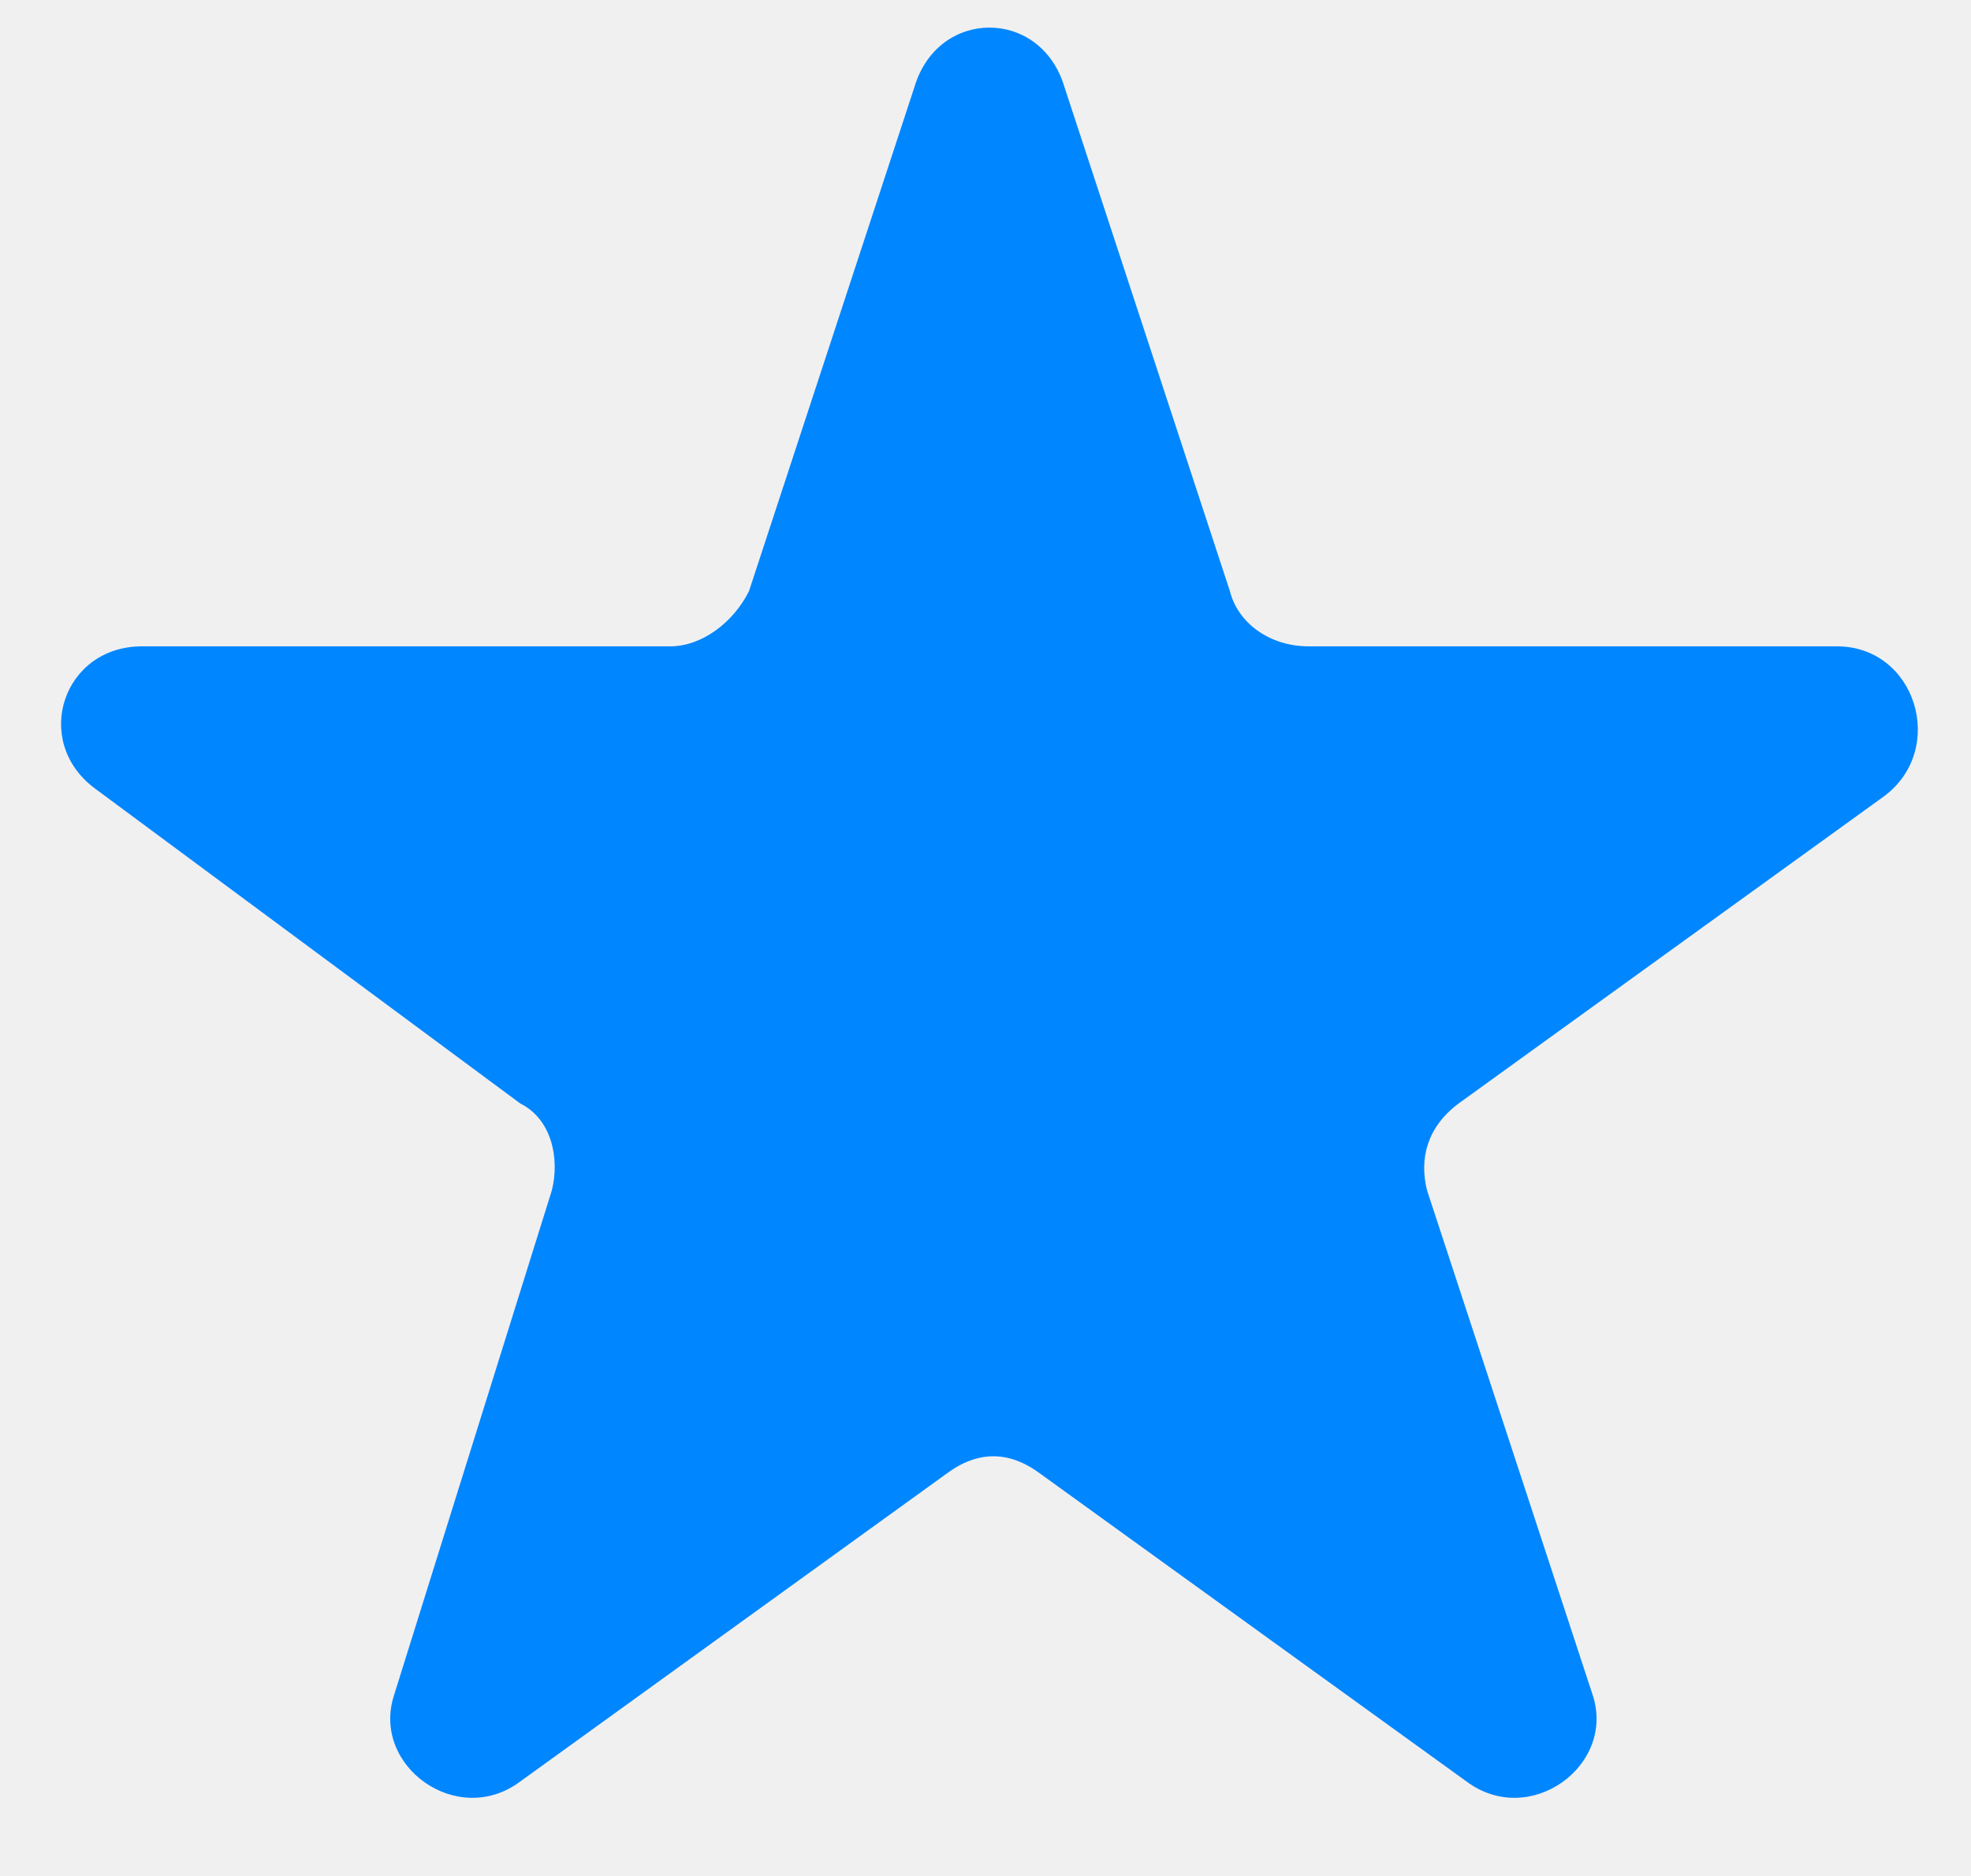
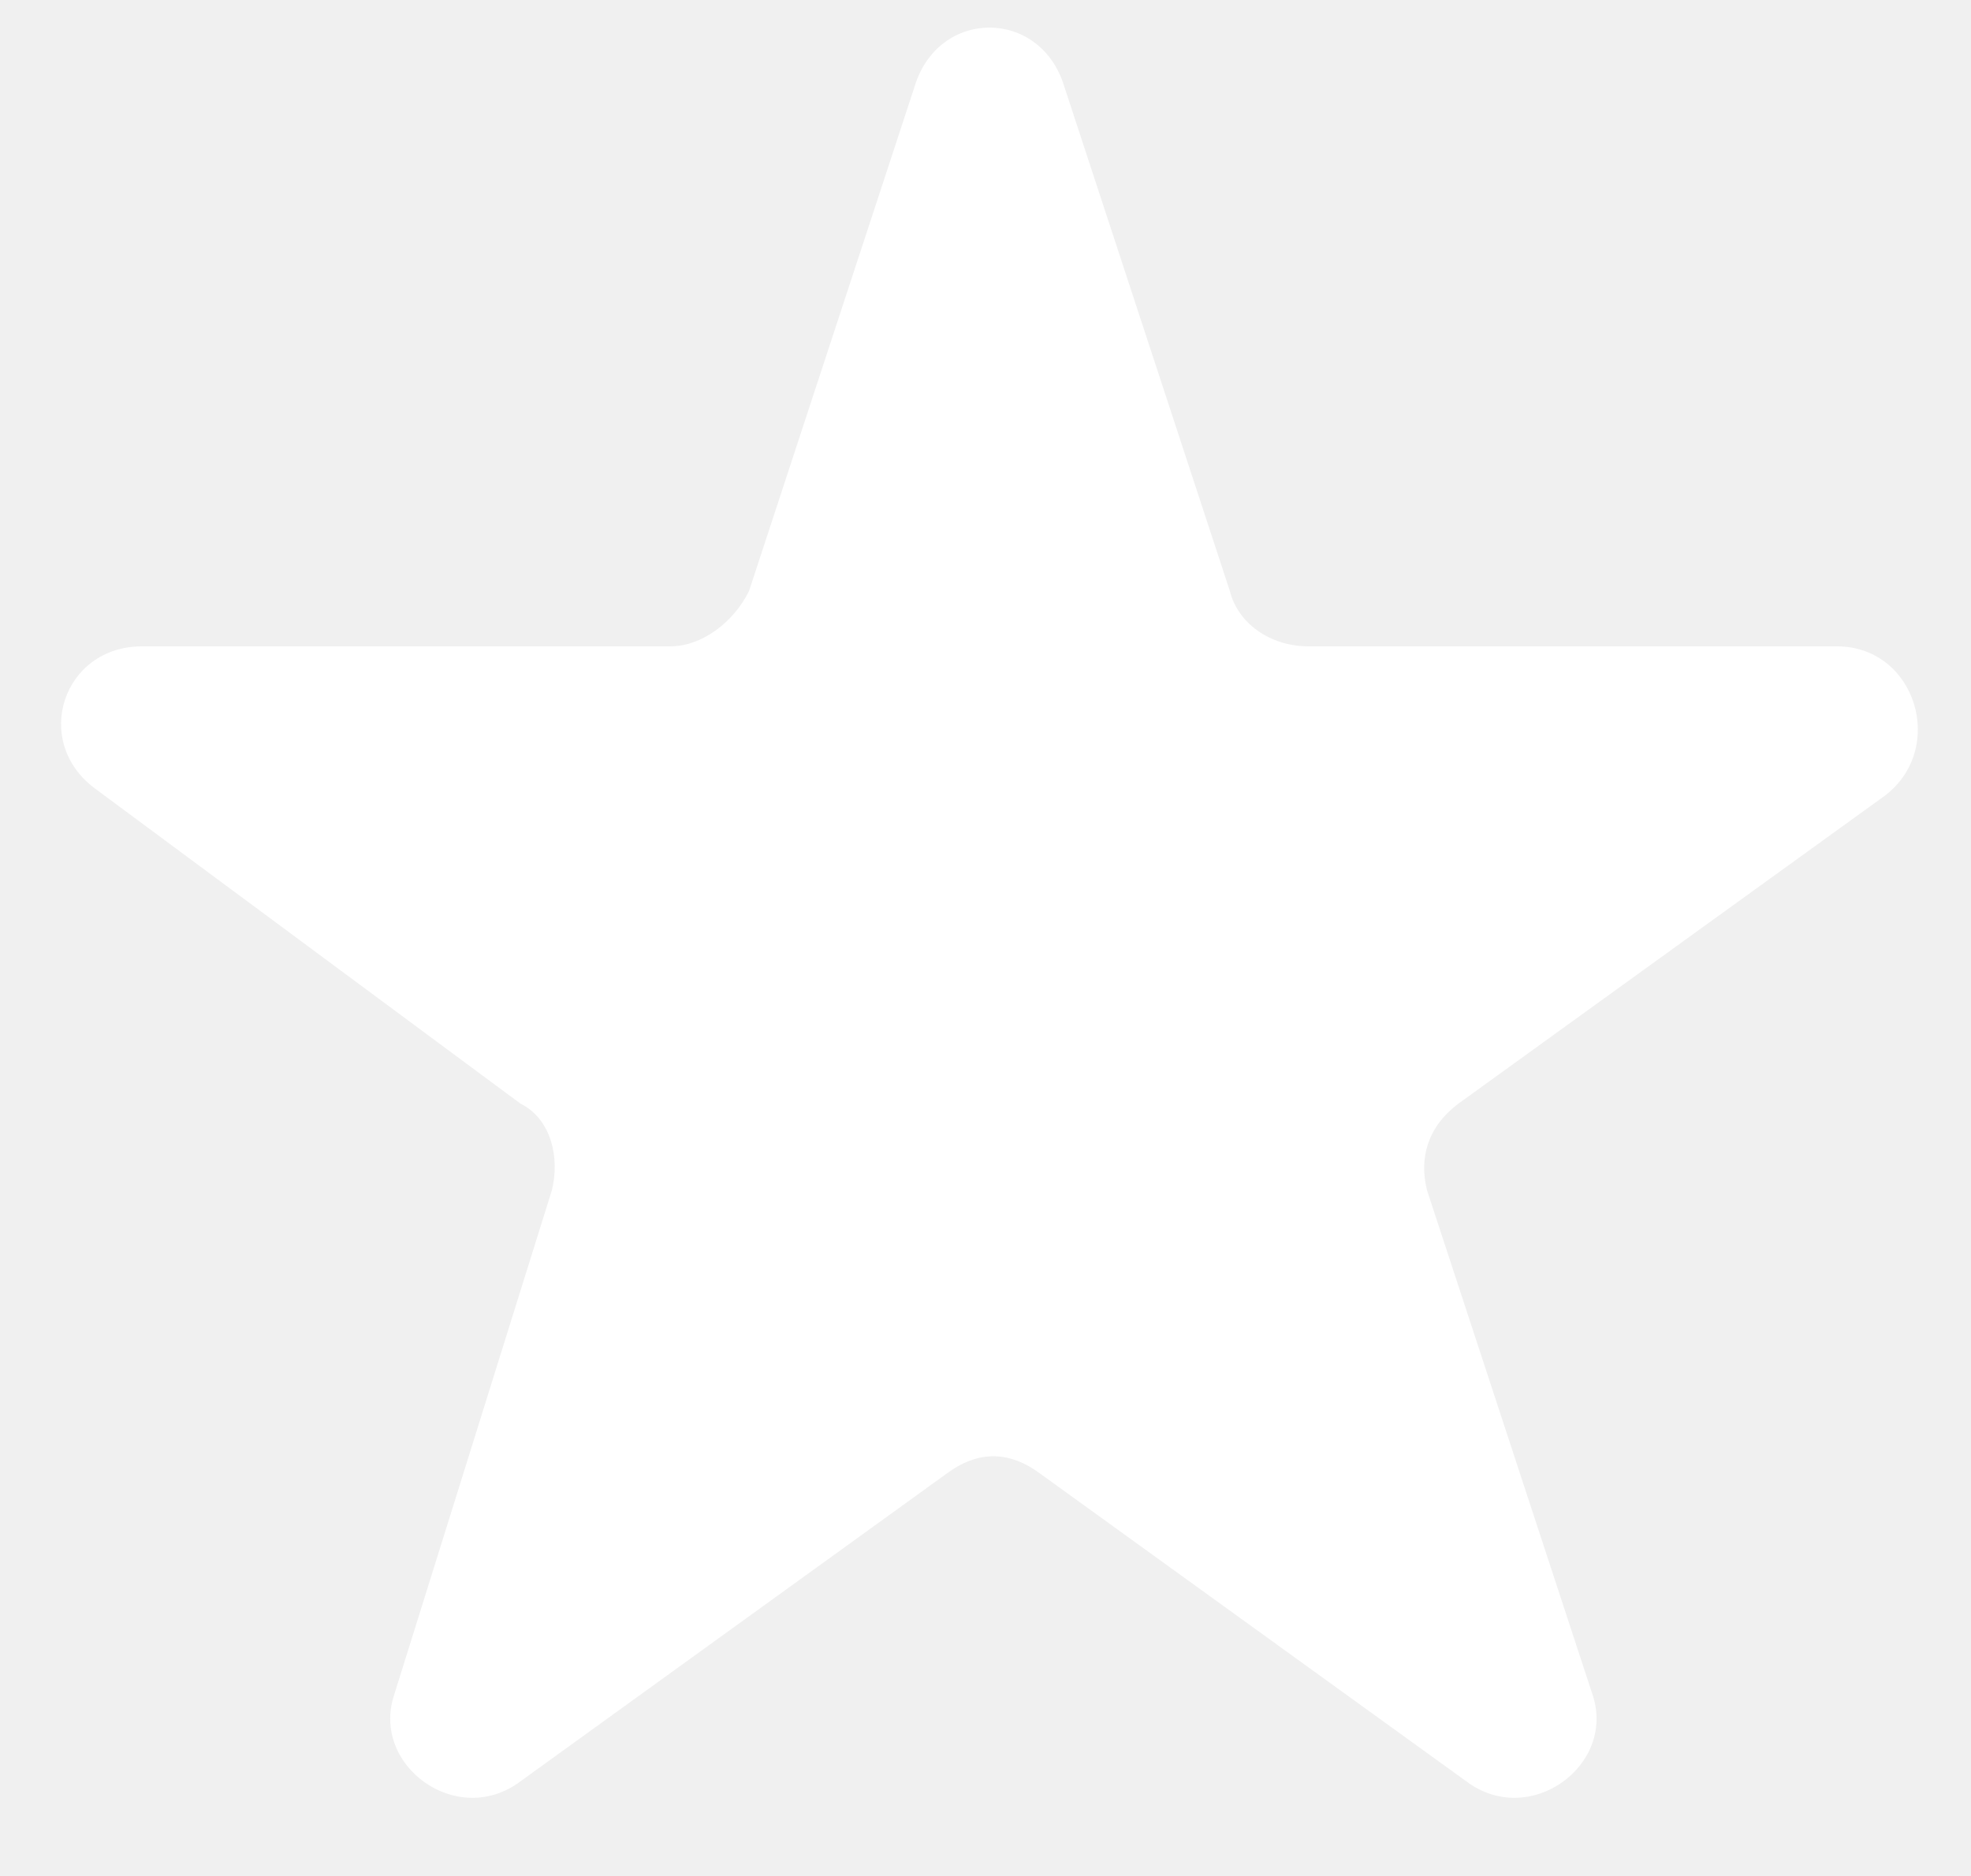
<svg xmlns="http://www.w3.org/2000/svg" version="1.1" id="Camada_1" x="0px" y="0px" viewBox="0 0 25 23.8" style="enable-background:new 0 0 25 23.8;" xml:space="preserve">
  <style type="text/css">
- 	.st0{fill:#0086FF;}
+ 	.st0{fill:#fff;}
</style>
  <path class="st0" d="M13.5,1.1l2.1,6.4c0.1,0.4,0.5,0.7,1,0.7h6.7c1,0,1.4,1.3,0.6,1.9L18.5,14c-0.4,0.3-0.5,0.7-0.4,1.1l2.1,6.4  c0.3,0.9-0.8,1.7-1.6,1.1l-5.4-3.9c-0.4-0.3-0.8-0.3-1.2,0l-5.4,3.9c-0.8,0.6-1.9-0.2-1.6-1.1l2-6.4c0.1-0.4,0-0.9-0.4-1.1l-5.4-4  C0.4,9.4,0.8,8.2,1.8,8.2h6.7c0.4,0,0.8-0.3,1-0.7l2.1-6.4C11.9,0.1,13.2,0.1,13.5,1.1z" />
</svg>
